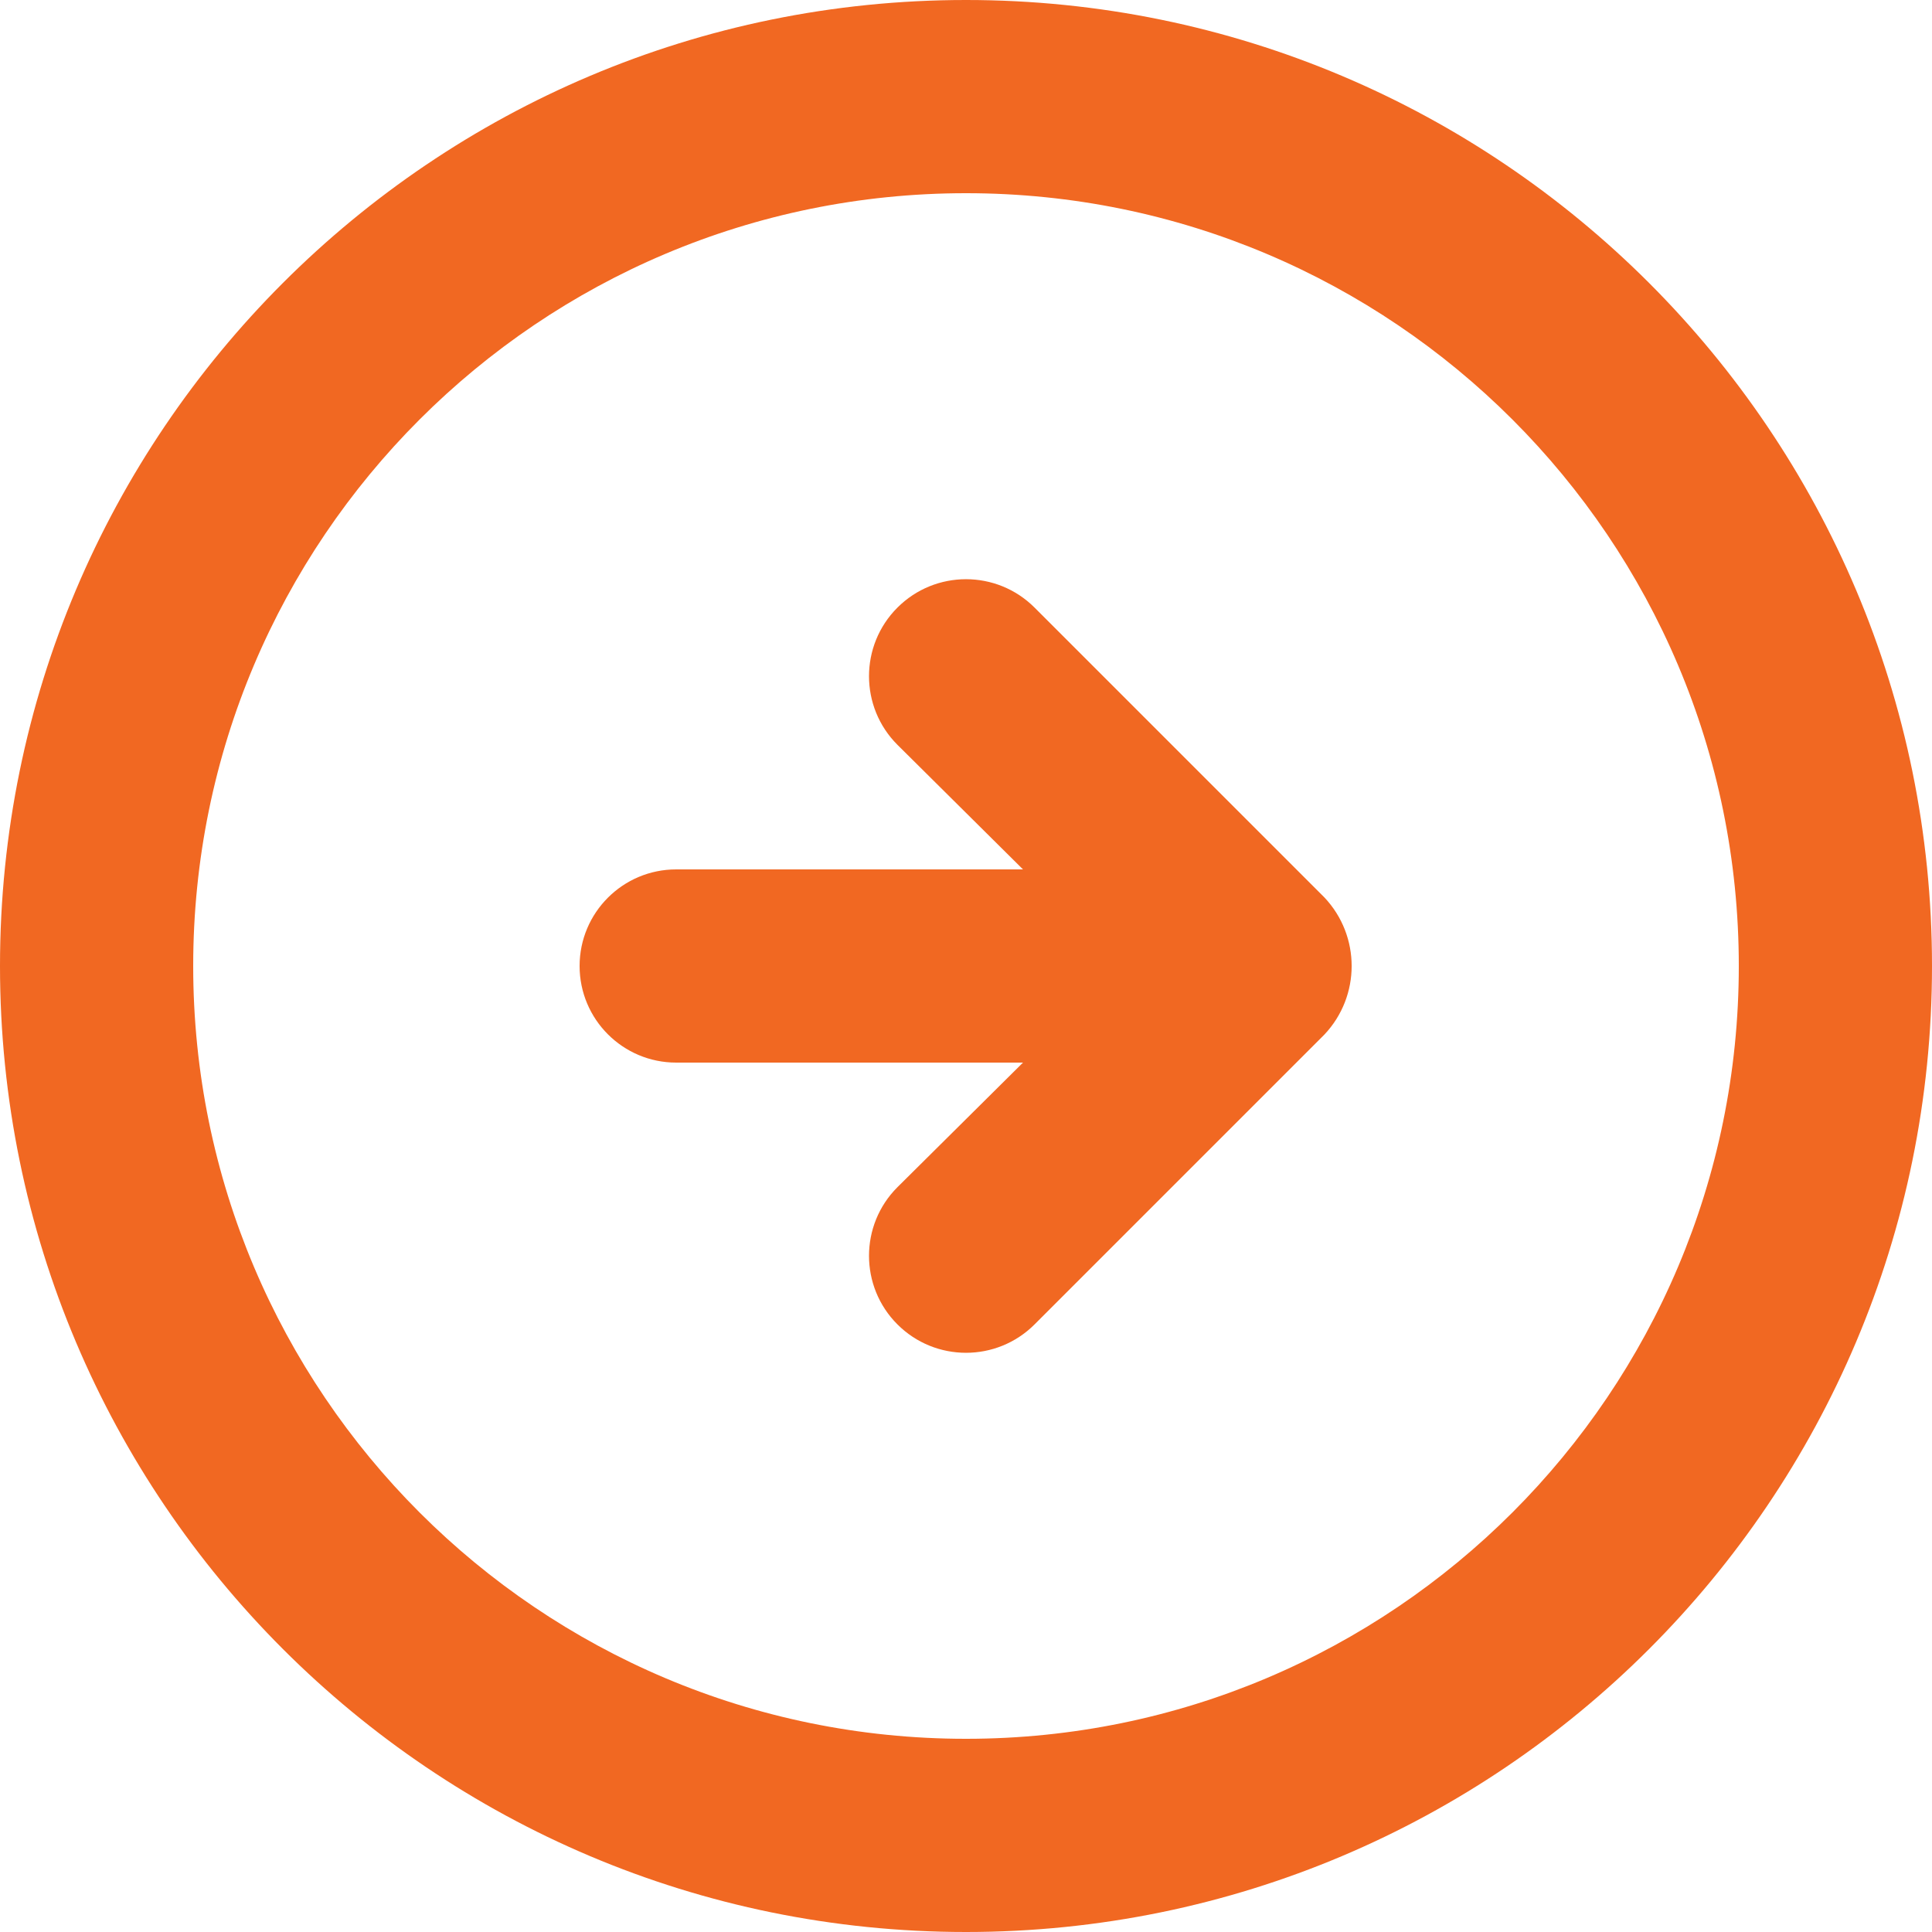
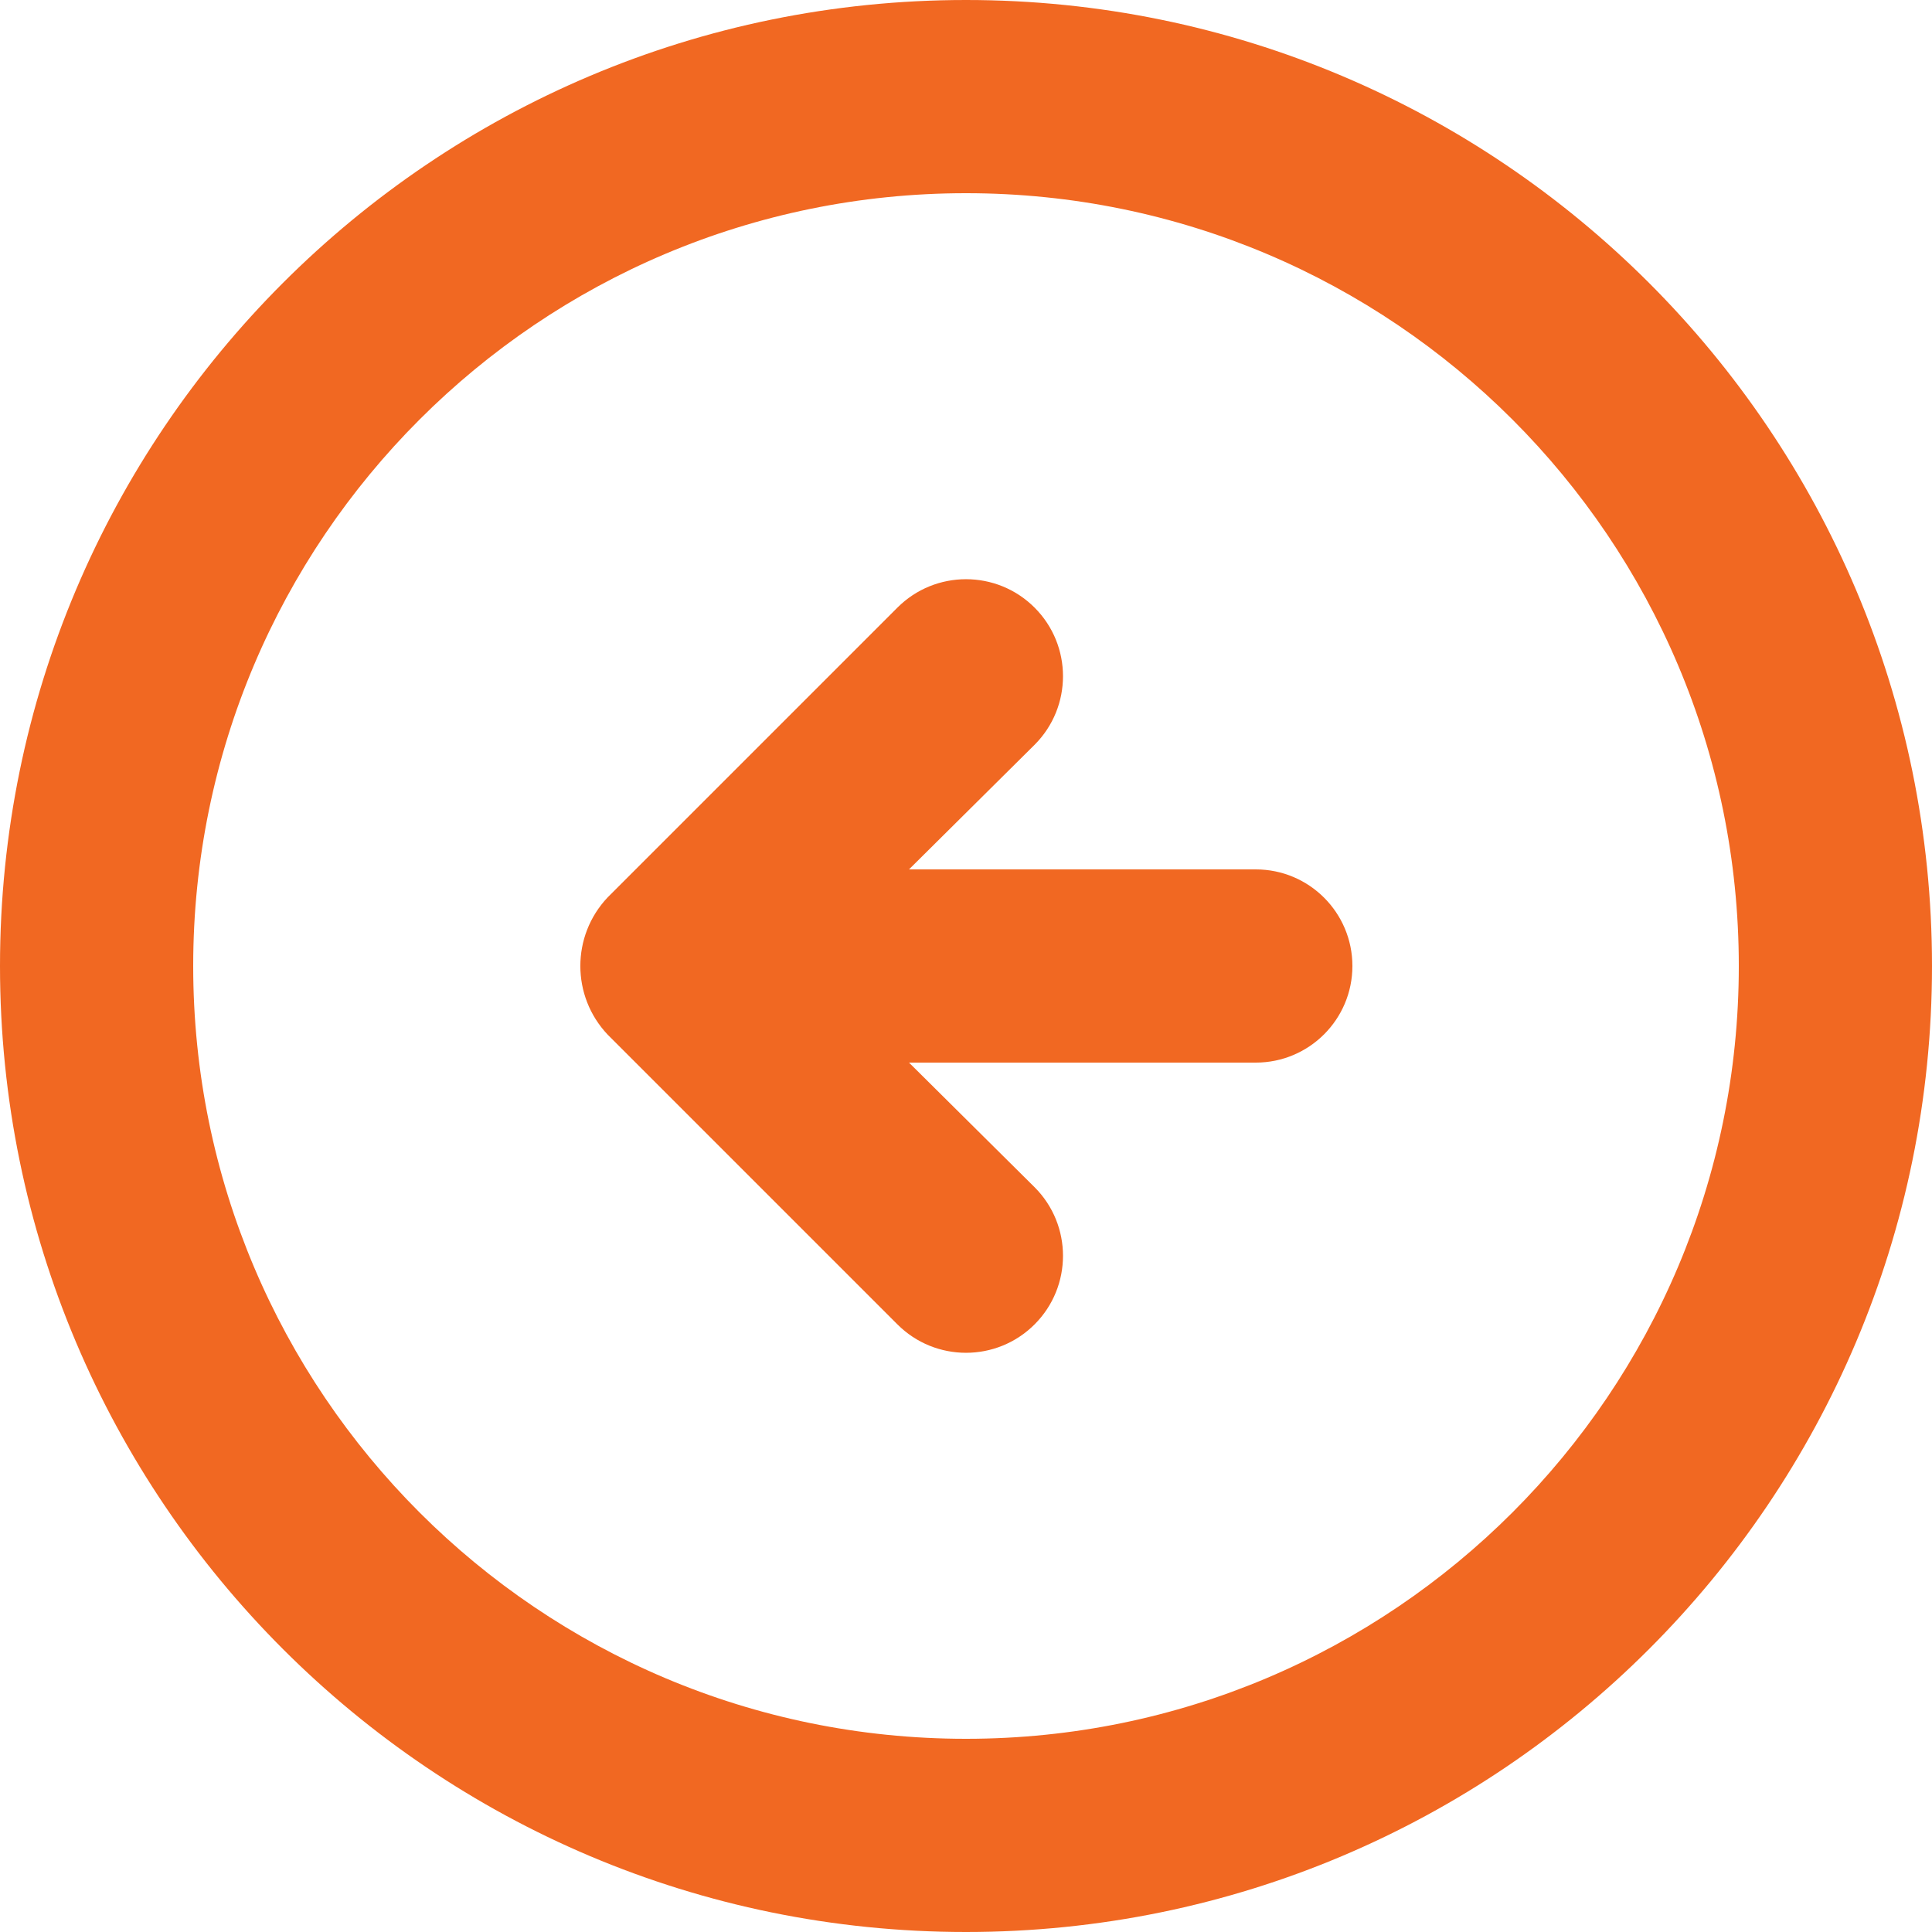
<svg xmlns="http://www.w3.org/2000/svg" width="50" height="50" viewBox="0 0 50 50">
  <defs>
    <style>.a{fill:#f16822;}</style>
  </defs>
-   <path class="a" d="M36.275,25.225a2.585,2.585,0,0,1,0,3.55l-7.5,7.5a2.51,2.51,0,0,1-3.55-3.55l3.25-3.225H19.5a2.5,2.5,0,0,1,0-5h8.975l-3.25-3.225a2.51,2.51,0,1,1,3.55-3.55ZM52,27A25,25,0,1,1,27,2,25,25,0,0,1,52,27ZM7,27A20,20,0,1,0,27,7,20,20,0,0,0,7,27Z" transform="translate(-2 -2)" />
+   <path class="a" d="M17.725,25.225a2.585,2.585,0,0,0,0,3.55l7.5,7.5a2.51,2.51,0,0,0,3.55-3.55L25.525,29.5H34.5a2.5,2.5,0,0,0,0-5H25.525l3.25-3.225a2.51,2.51,0,1,0-3.55-3.55ZM2,27A25,25,0,1,0,27,2,25,25,0,0,0,2,27Zm45,0A20,20,0,1,1,27,7,20,20,0,0,1,47,27Z" transform="translate(-2 -2)" />
</svg>
